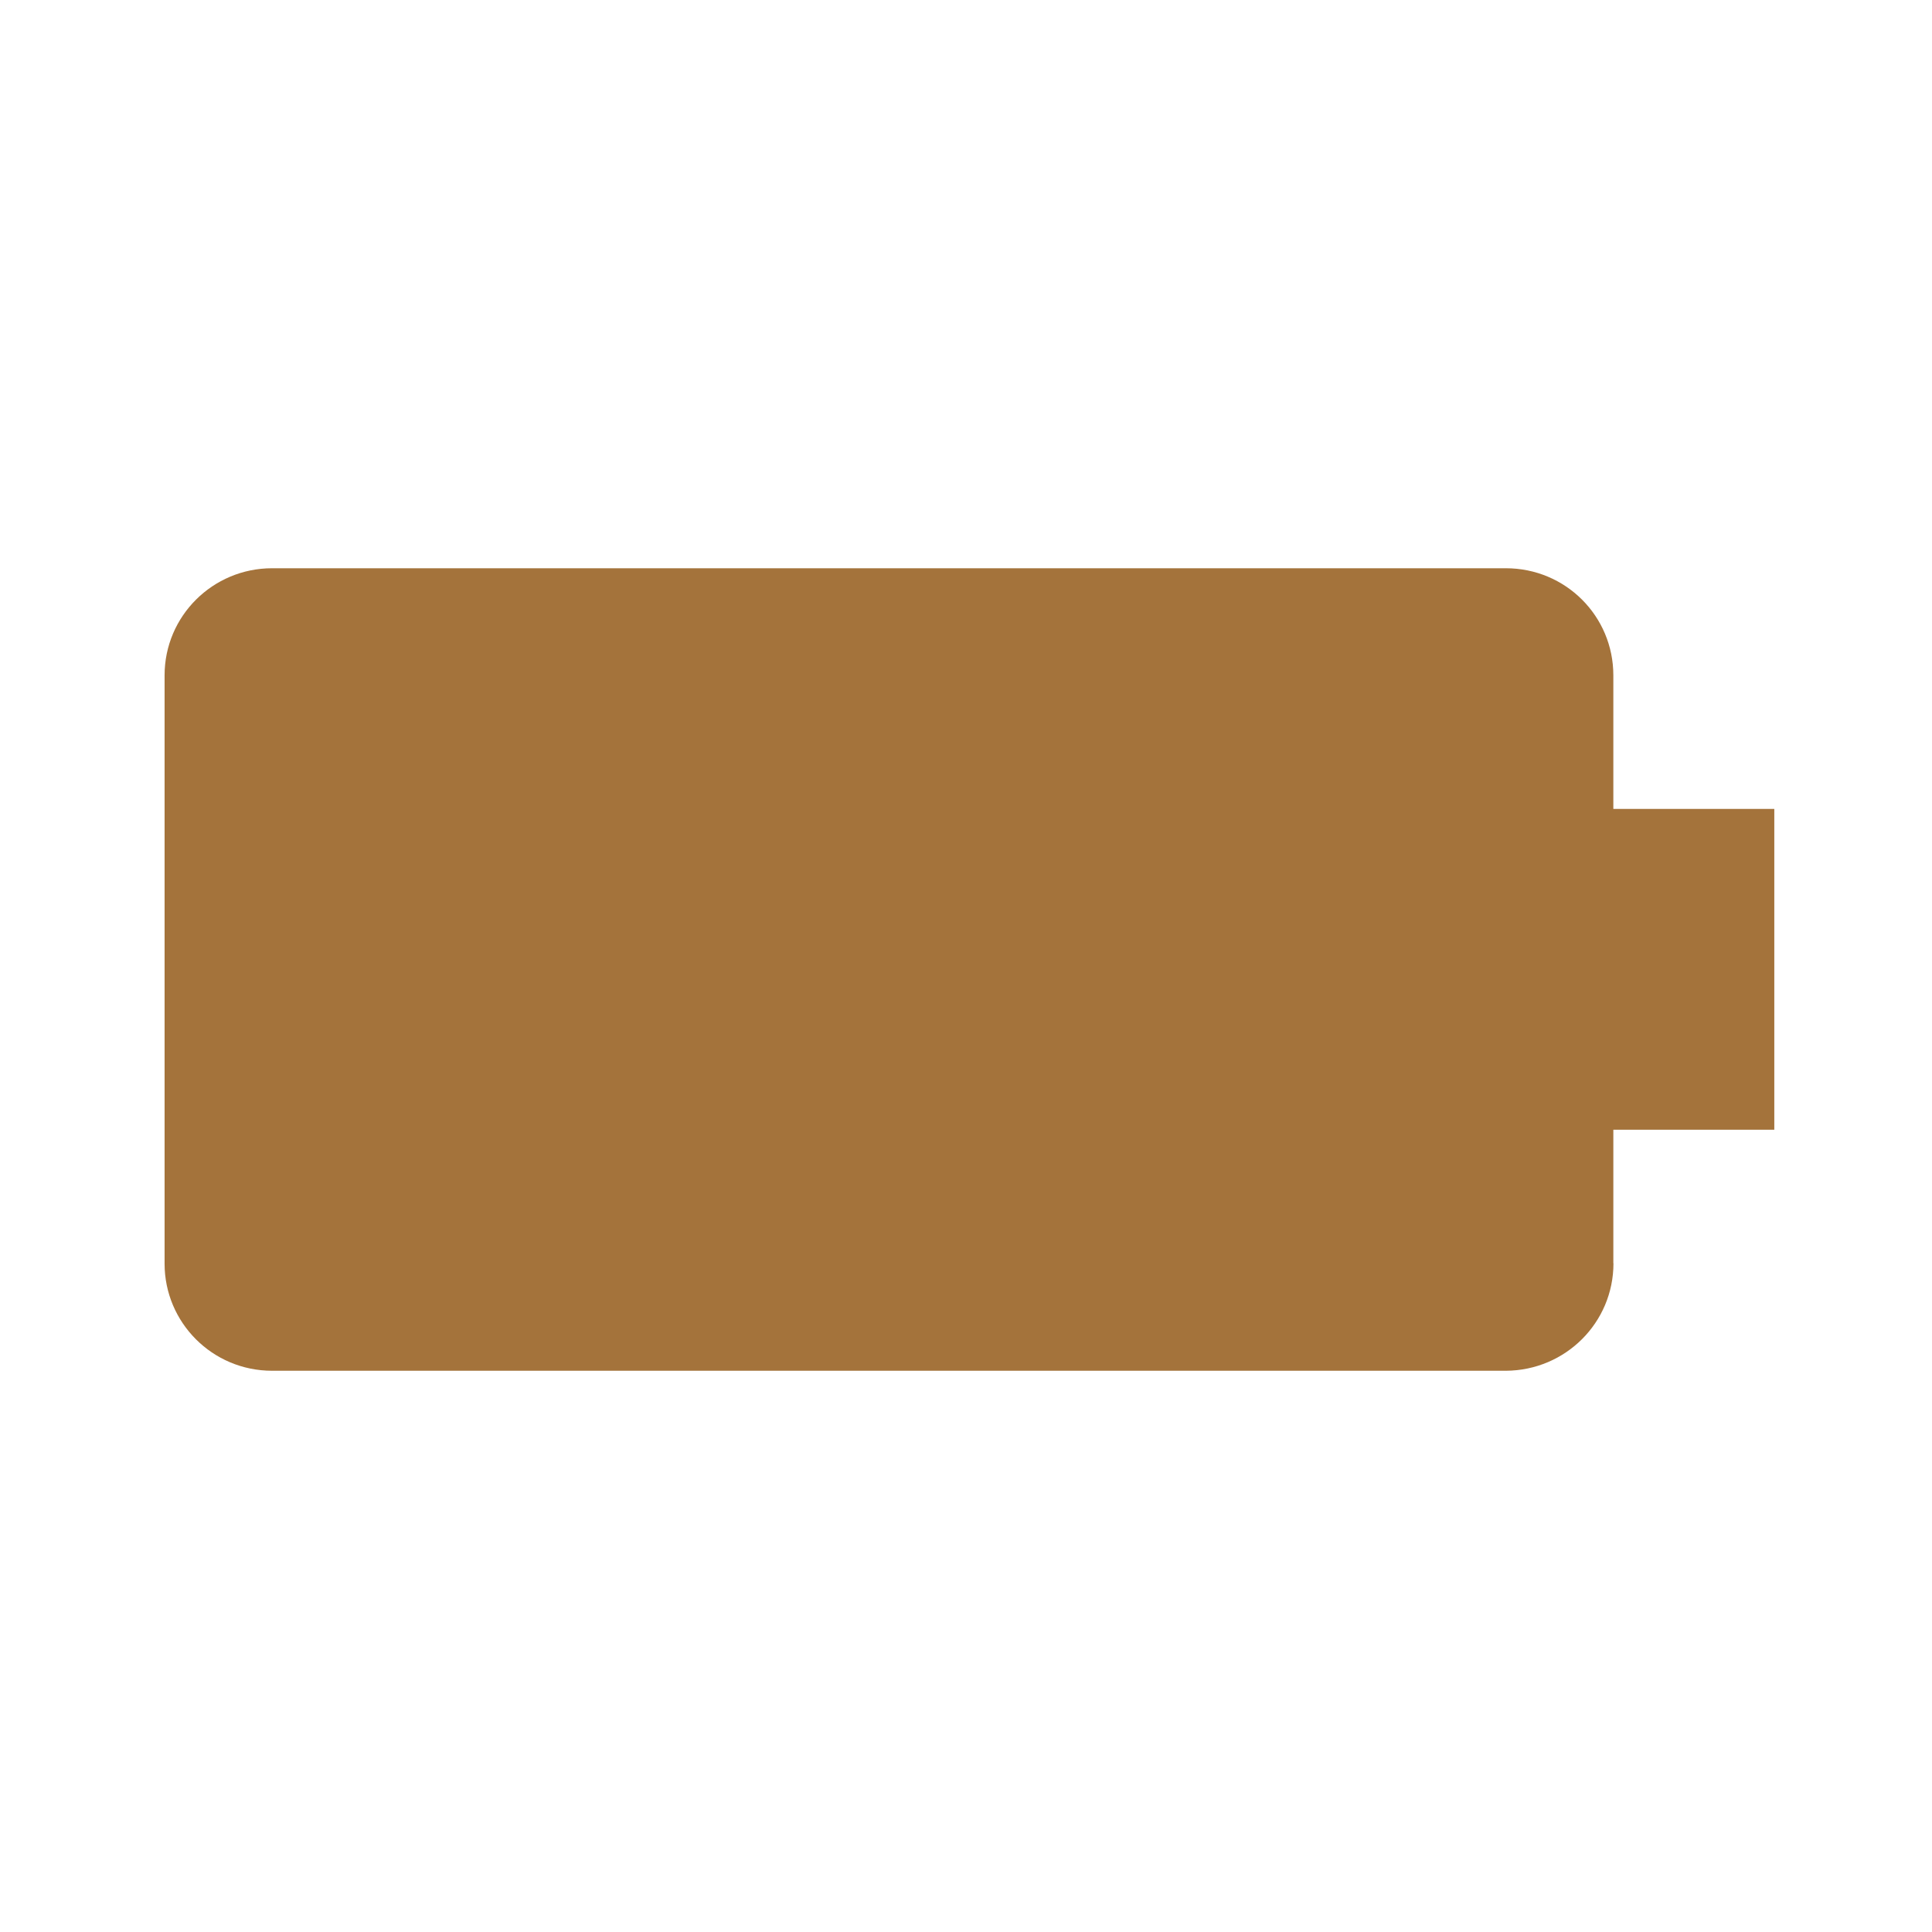
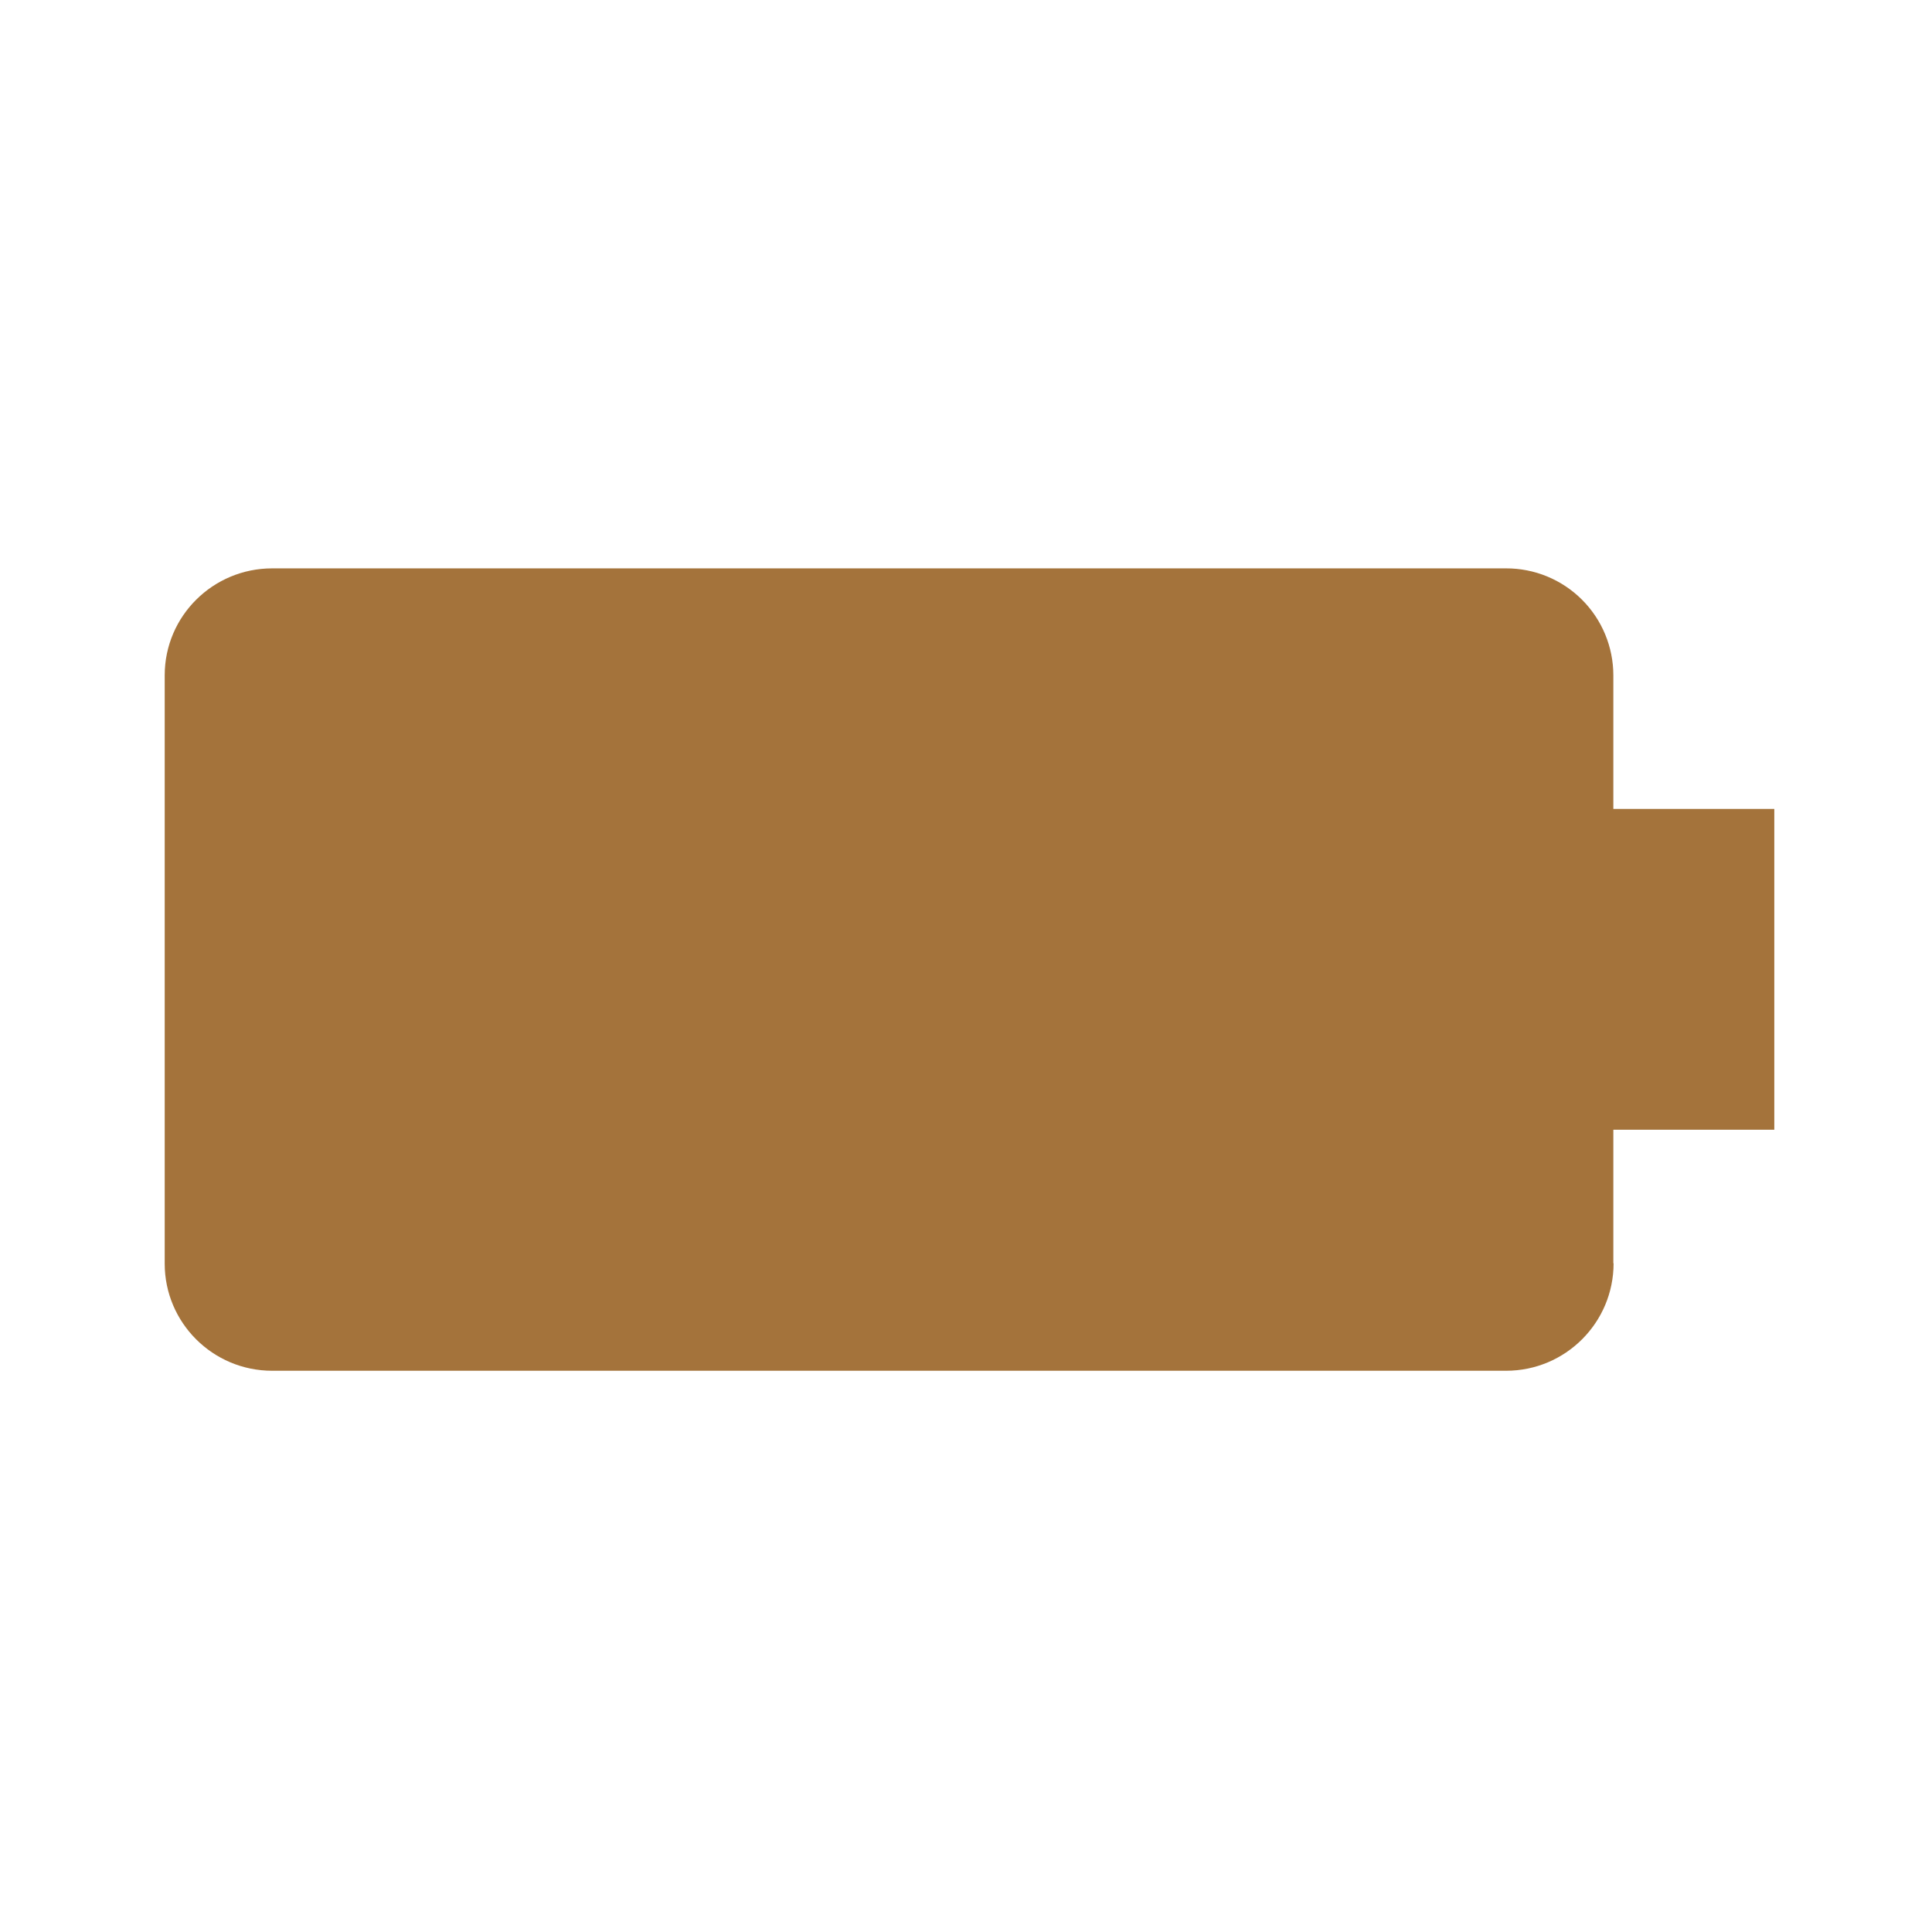
- <svg xmlns="http://www.w3.org/2000/svg" style="enable-background:new 0 0 512 512;" version="1.1" width="16" height="16" viewBox="0 0 16 16" xml:space="preserve" id="svg14">
-   <defs id="defs18" />
-   <path id="path2" fill="none" d="M 16.023,0.058 V 15.998 H 0.031 V 0.058 Z" style="stroke-width:0.333" />
-   <path id="path4" d="M 13.361,10.462 V 9.356 h 1.333 V 6.699 h -1.333 V 5.593 c 0,-0.491 -0.396,-0.887 -0.89,-0.887 H 2.253 c -0.49,0 -0.89,0.395 -0.89,0.887 v 4.872 c 0,0.488 0.396,0.887 0.89,0.887 H 12.472 c 0.493,-0.003 0.89,-0.399 0.89,-0.89 z" style="stroke-width:0.333" fill="#A4733B" />
+ <svg xmlns="http://www.w3.org/2000/svg" width="16" height="16" viewBox="0 0 16 16">
+   <path fill="none" d="M16.023.058v15.94H.031V.058z" />
+   <path d="M13.361 10.462V9.356h1.333V6.699h-1.333V5.593a.886.886 0 00-.89-.886H2.254c-.49 0-.89.395-.89.886v4.872c0 .488.397.887.89.887h10.219a.89.89 0 00.89-.89z" fill="#A4733B" />
</svg>
